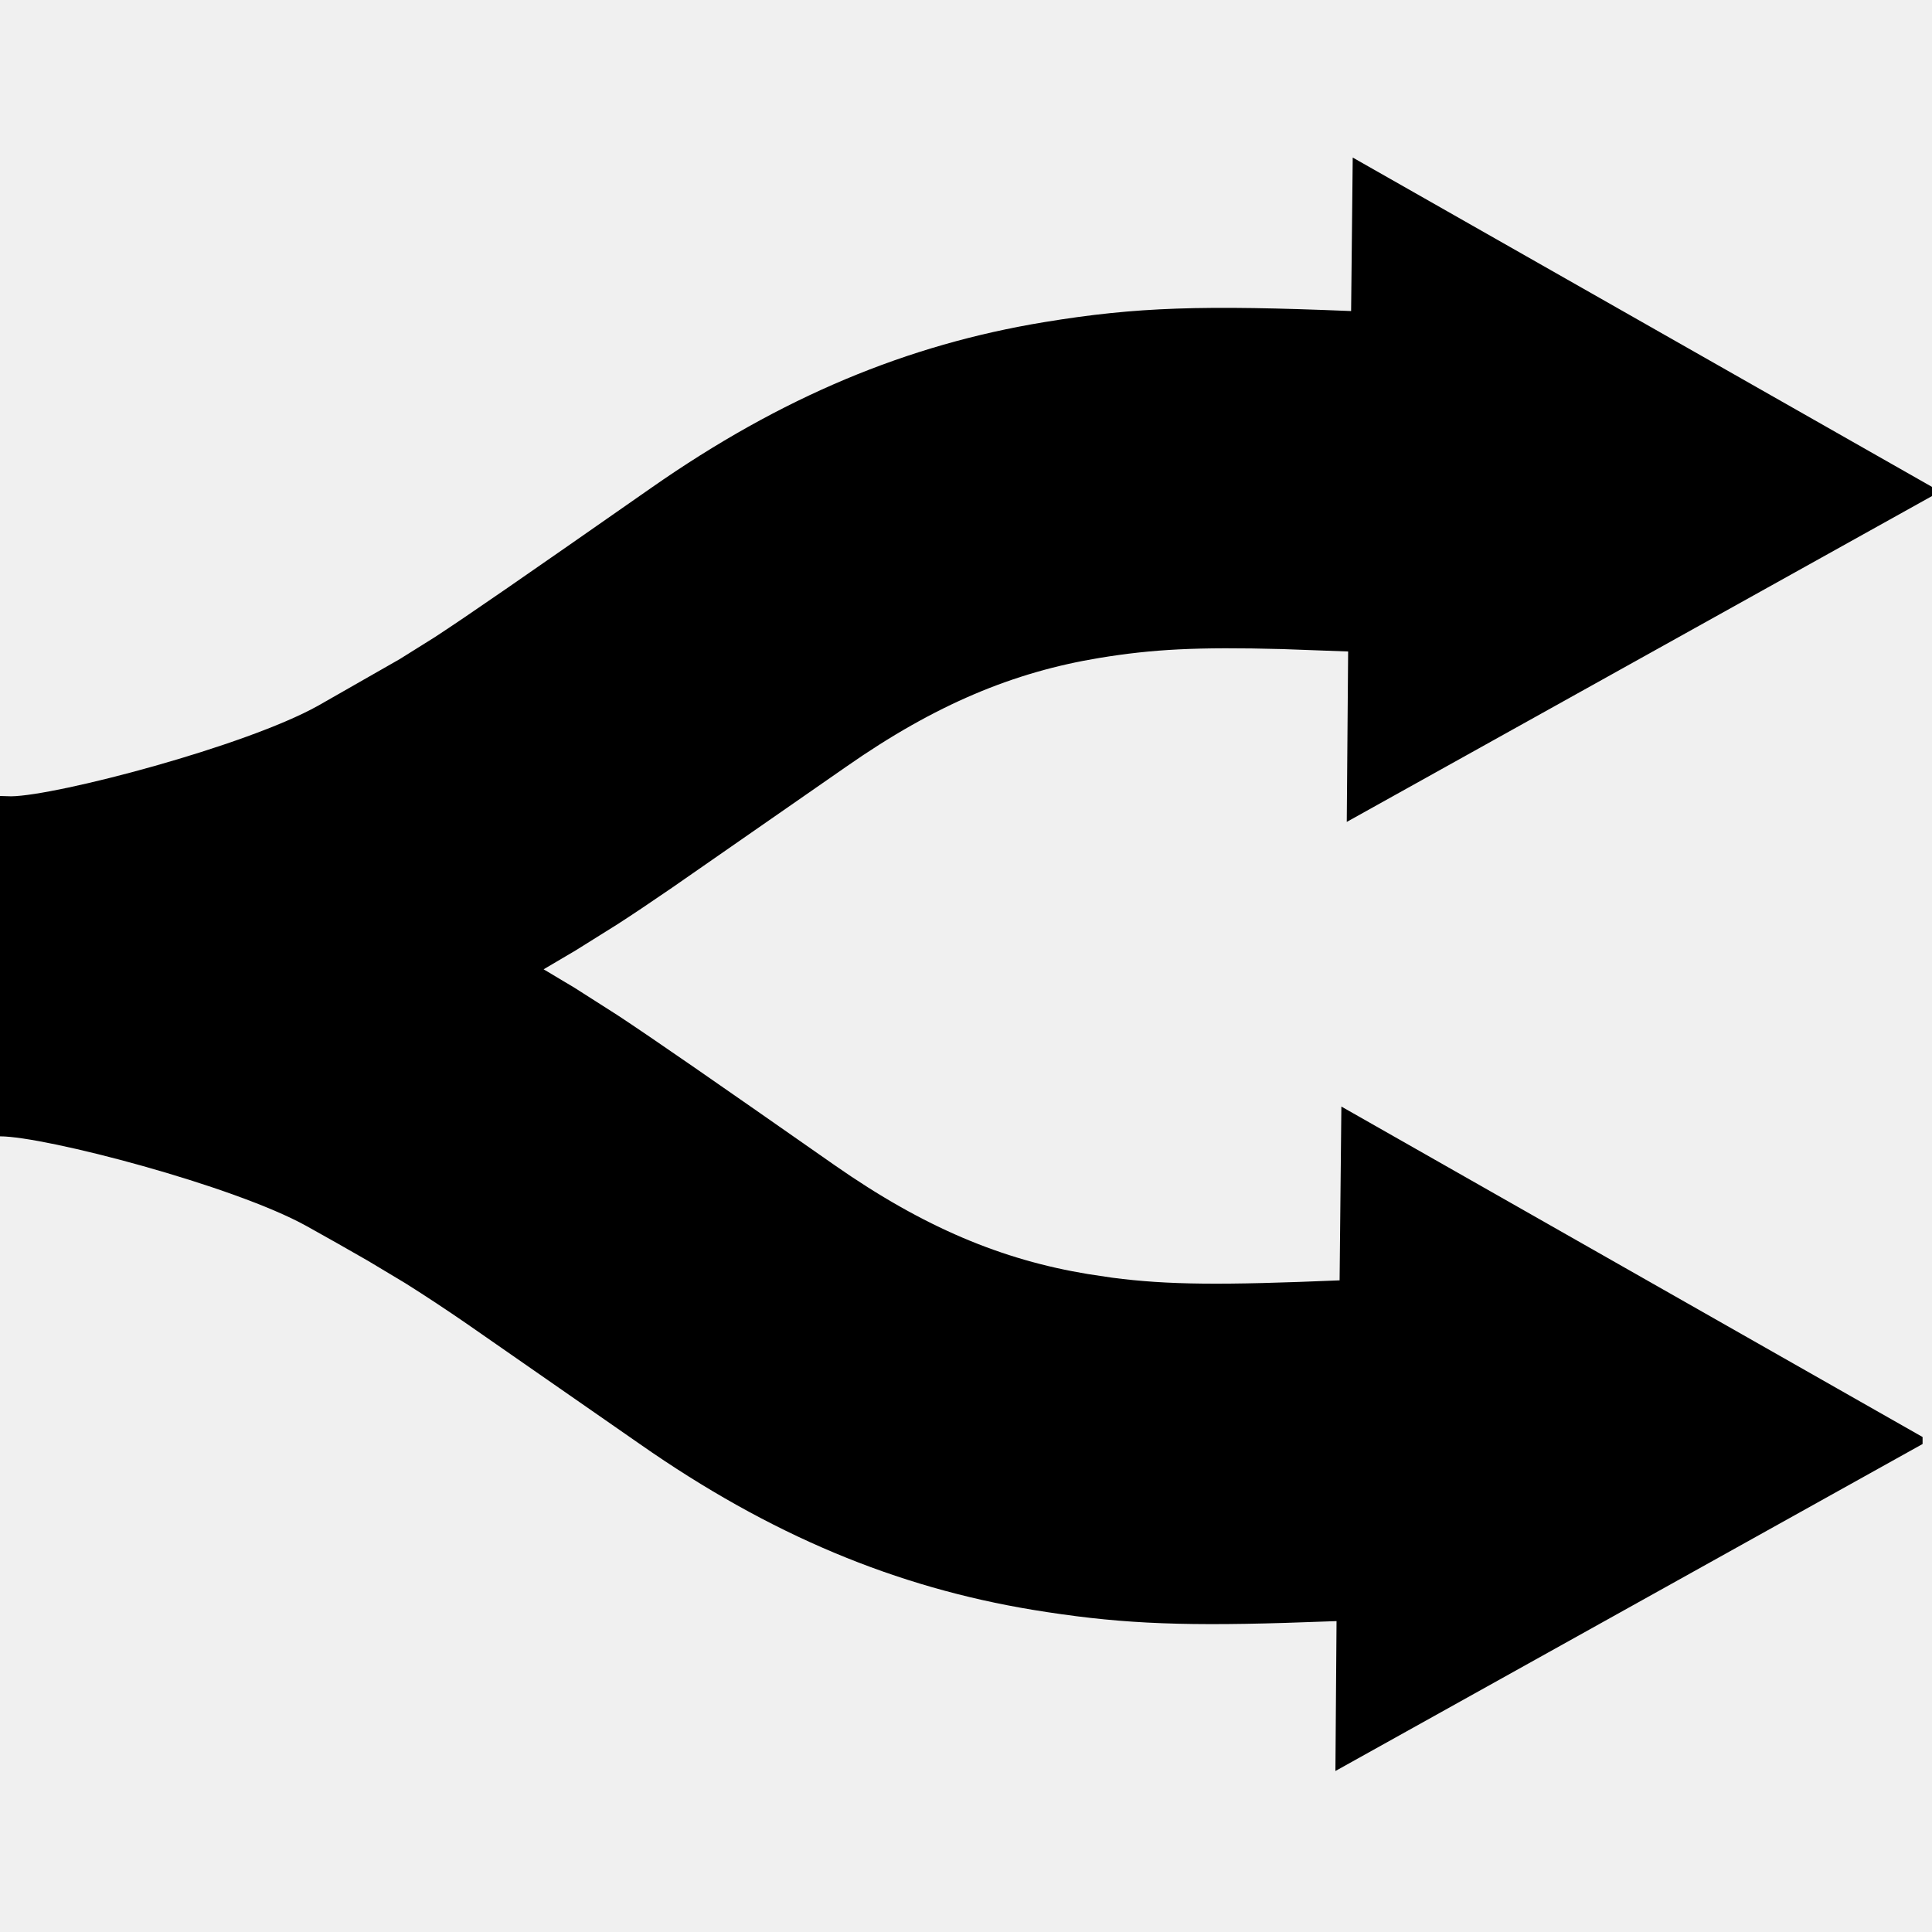
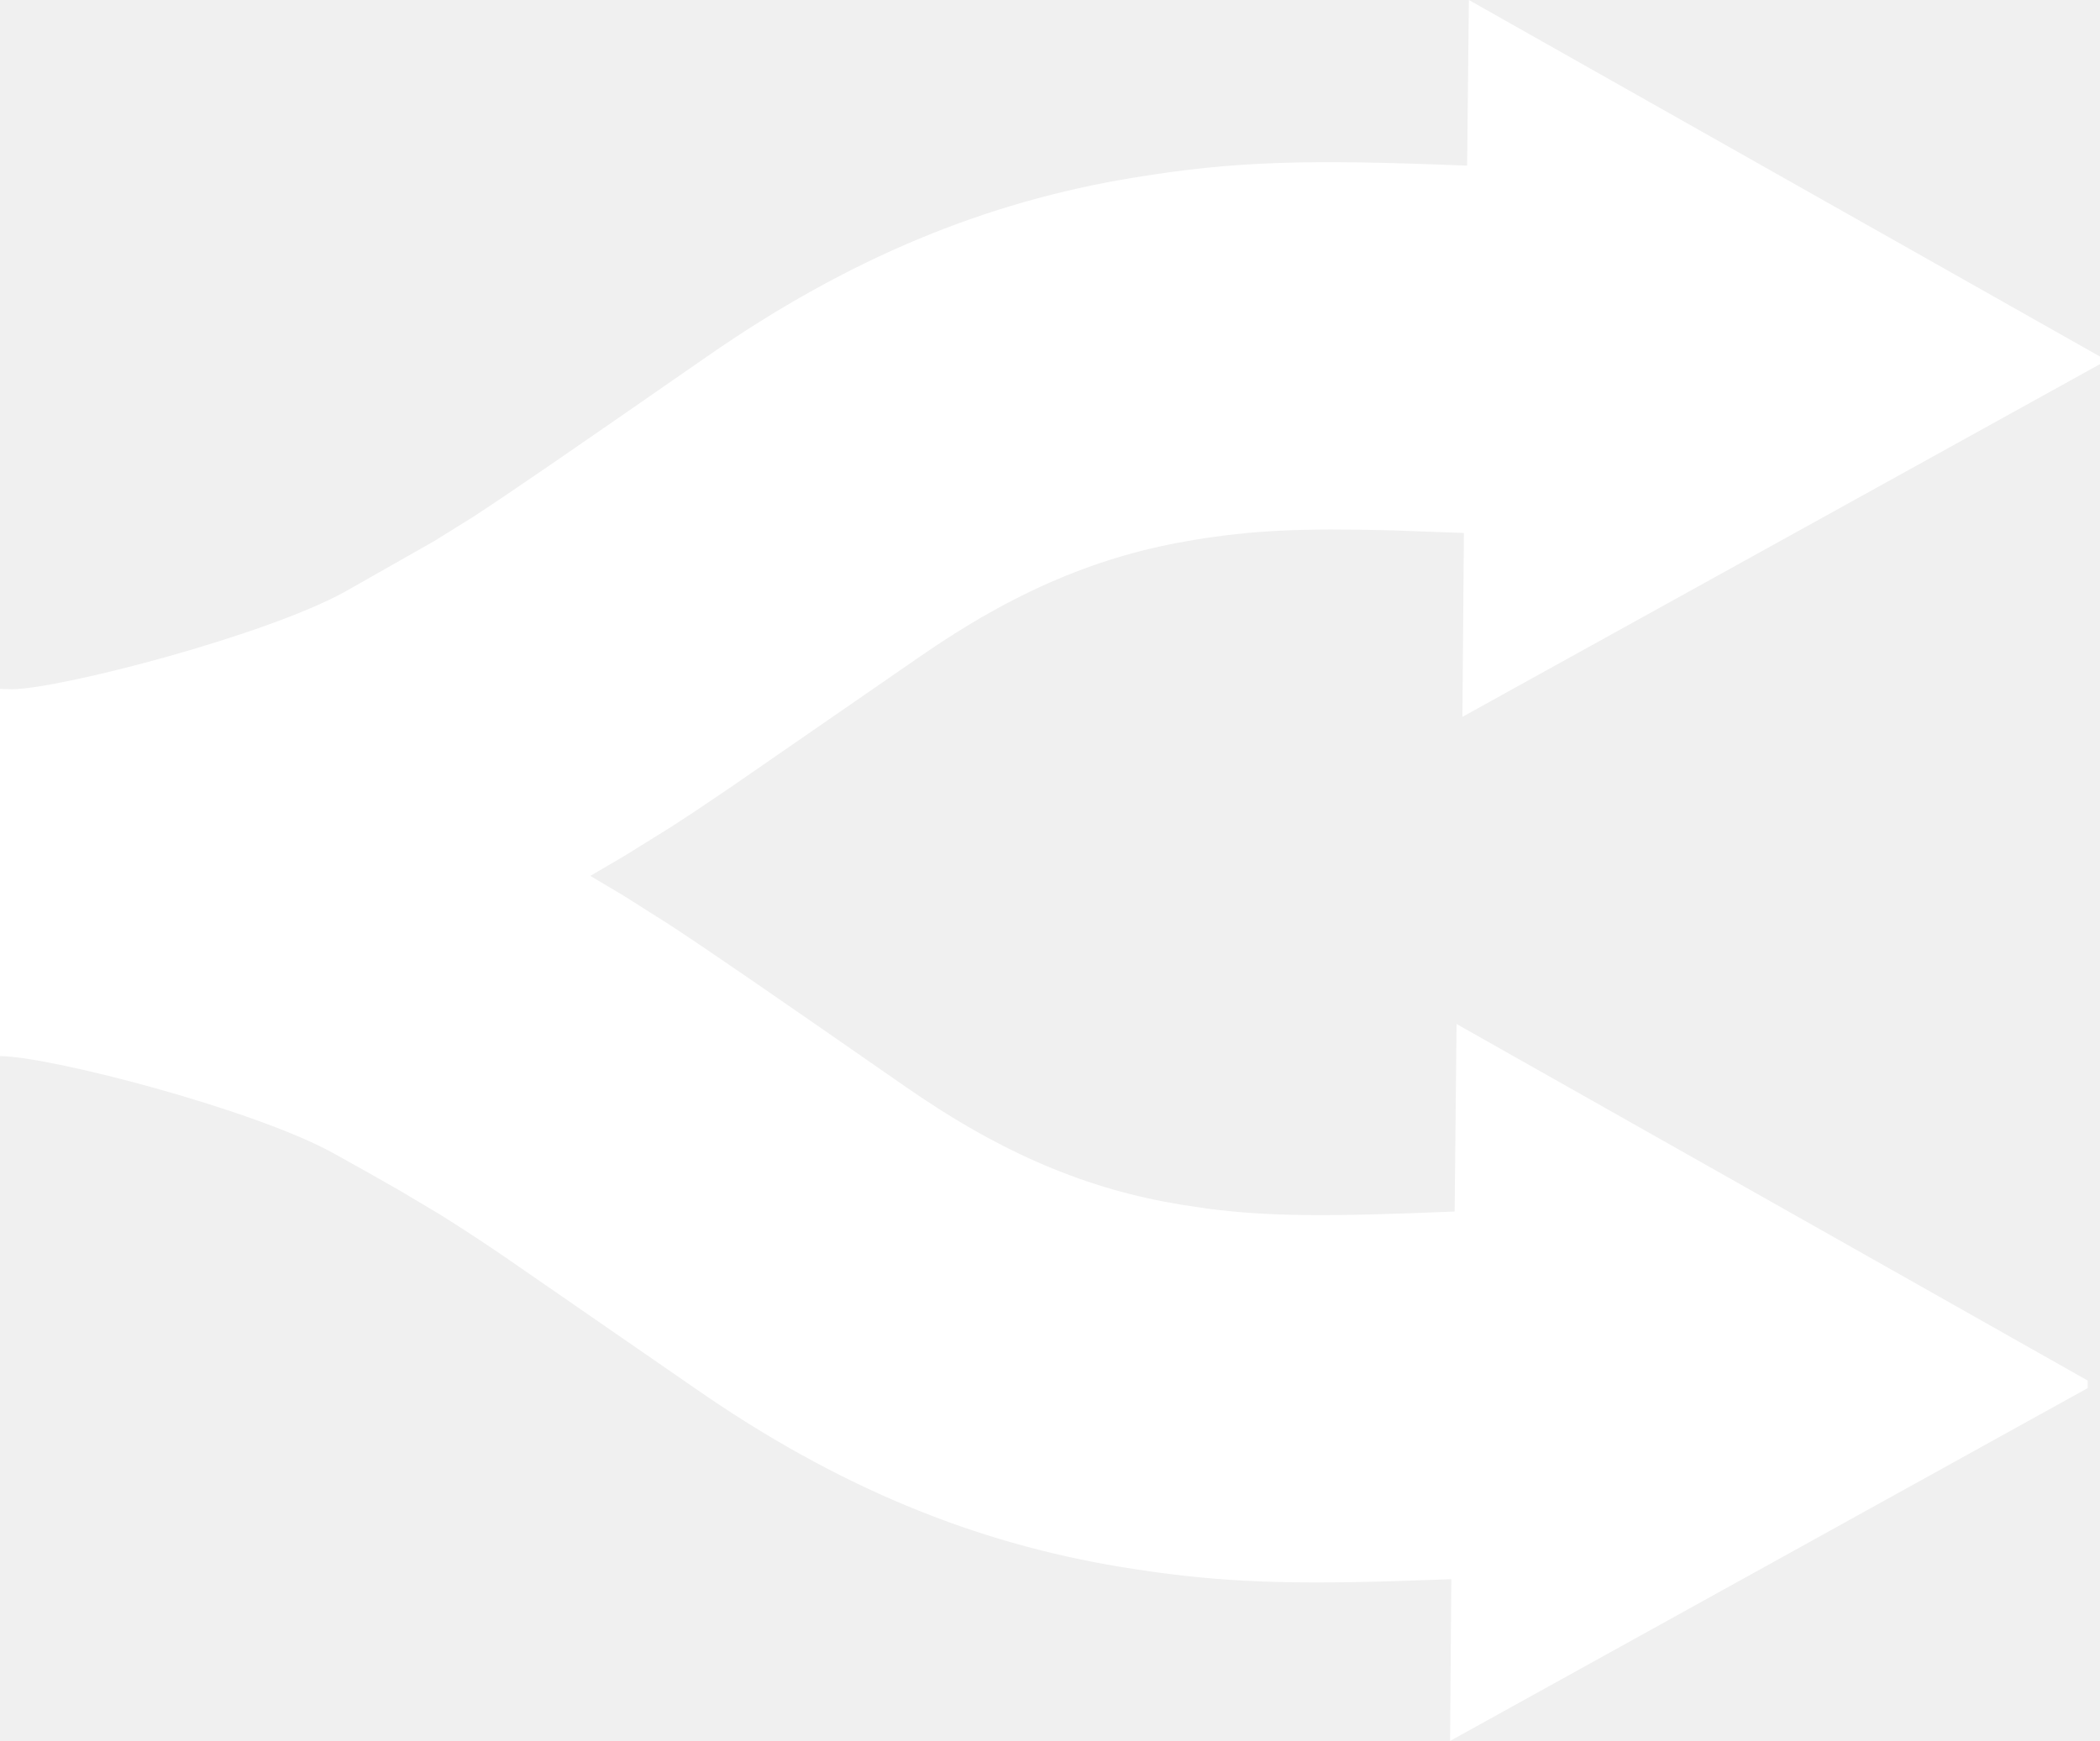
- <svg xmlns="http://www.w3.org/2000/svg" fill="currentColor" fill-rule="evenodd" height="1em" style="flex:none;line-height:1" viewBox="0 0 24 24" width="1em">
-   <path d="M16.804 1.957l7.22 4.105v.087L16.73 10.21l.017-2.117-.821-.03c-1.059-.028-1.611.002-2.268.11-1.064.175-2.038.577-3.147 1.352L8.345 11.03c-.284.195-.495.336-.68.455l-.515.322-.397.234.385.23.53.338c.476.314 1.17.796 2.701 1.866 1.11.775 2.083 1.177 3.147 1.352l.3.045c.694.091 1.375.094 2.825.033l.022-2.159 7.22 4.105v.087L16.589 22l.014-1.862-.635.022c-1.386.042-2.137.002-3.138-.162-1.694-.28-3.26-.926-4.881-2.059l-2.158-1.5a21.997 21.997 0 00-.755-.498l-.467-.28a55.927 55.927 0 00-.76-.43C2.908 14.73.563 14.116 0 14.116V9.888l.14.004c.564-.007 2.91-.622 3.809-1.124l1.016-.58.438-.274c.428-.28 1.072-.726 2.686-1.853 1.621-1.133 3.186-1.78 4.881-2.059 1.152-.19 1.974-.213 3.814-.138l.02-1.907z" />
+ <svg xmlns="http://www.w3.org/2000/svg" width="240px" height="199px" viewBox="0 0 240 199" version="1.1">
+   <g id="Page-1" stroke="none" stroke-width="1" fill="none" fill-rule="evenodd">
+     <g id="openrouter" fill="#FFFFFF">
+       <path d="M167.872,0 L240,40.757 L240,41.621 L167.133,81.941 L167.303,60.922 L159.101,60.624 C148.521,60.346 143.007,60.644 136.444,61.717 C125.814,63.454 116.084,67.445 105.005,75.14 L83.367,90.083 C80.529,92.019 78.422,93.419 76.573,94.6 L71.429,97.797 L67.463,100.121 L71.309,102.404 L76.603,105.76 C81.359,108.878 88.292,113.663 103.586,124.287 C114.675,131.982 124.396,135.973 135.025,137.71 L138.022,138.157 C144.955,139.061 151.758,139.091 166.244,138.485 L166.464,117.049 L238.591,157.806 L238.591,158.67 L165.724,199 L165.864,180.513 L159.52,180.731 C145.674,181.148 138.172,180.751 128.172,179.123 C111.249,176.343 95.604,169.929 79.411,158.68 L57.852,143.787 C55.372,142.087 52.858,140.439 50.31,138.842 L45.644,136.062 C43.125,134.62 40.594,133.196 38.052,131.793 C29.051,126.819 5.624,120.722 0,120.722 L0,78.744 L1.399,78.784 C7.033,78.714 30.47,72.608 39.451,67.624 L49.6,61.865 L53.976,59.145 C58.252,56.365 64.685,51.937 80.809,40.747 C97.003,29.498 112.637,23.074 129.57,20.304 C141.079,18.418 149.291,18.189 167.672,18.934 L167.872,0 Z" id="Path" />
+     </g>
+   </g>
</svg>
